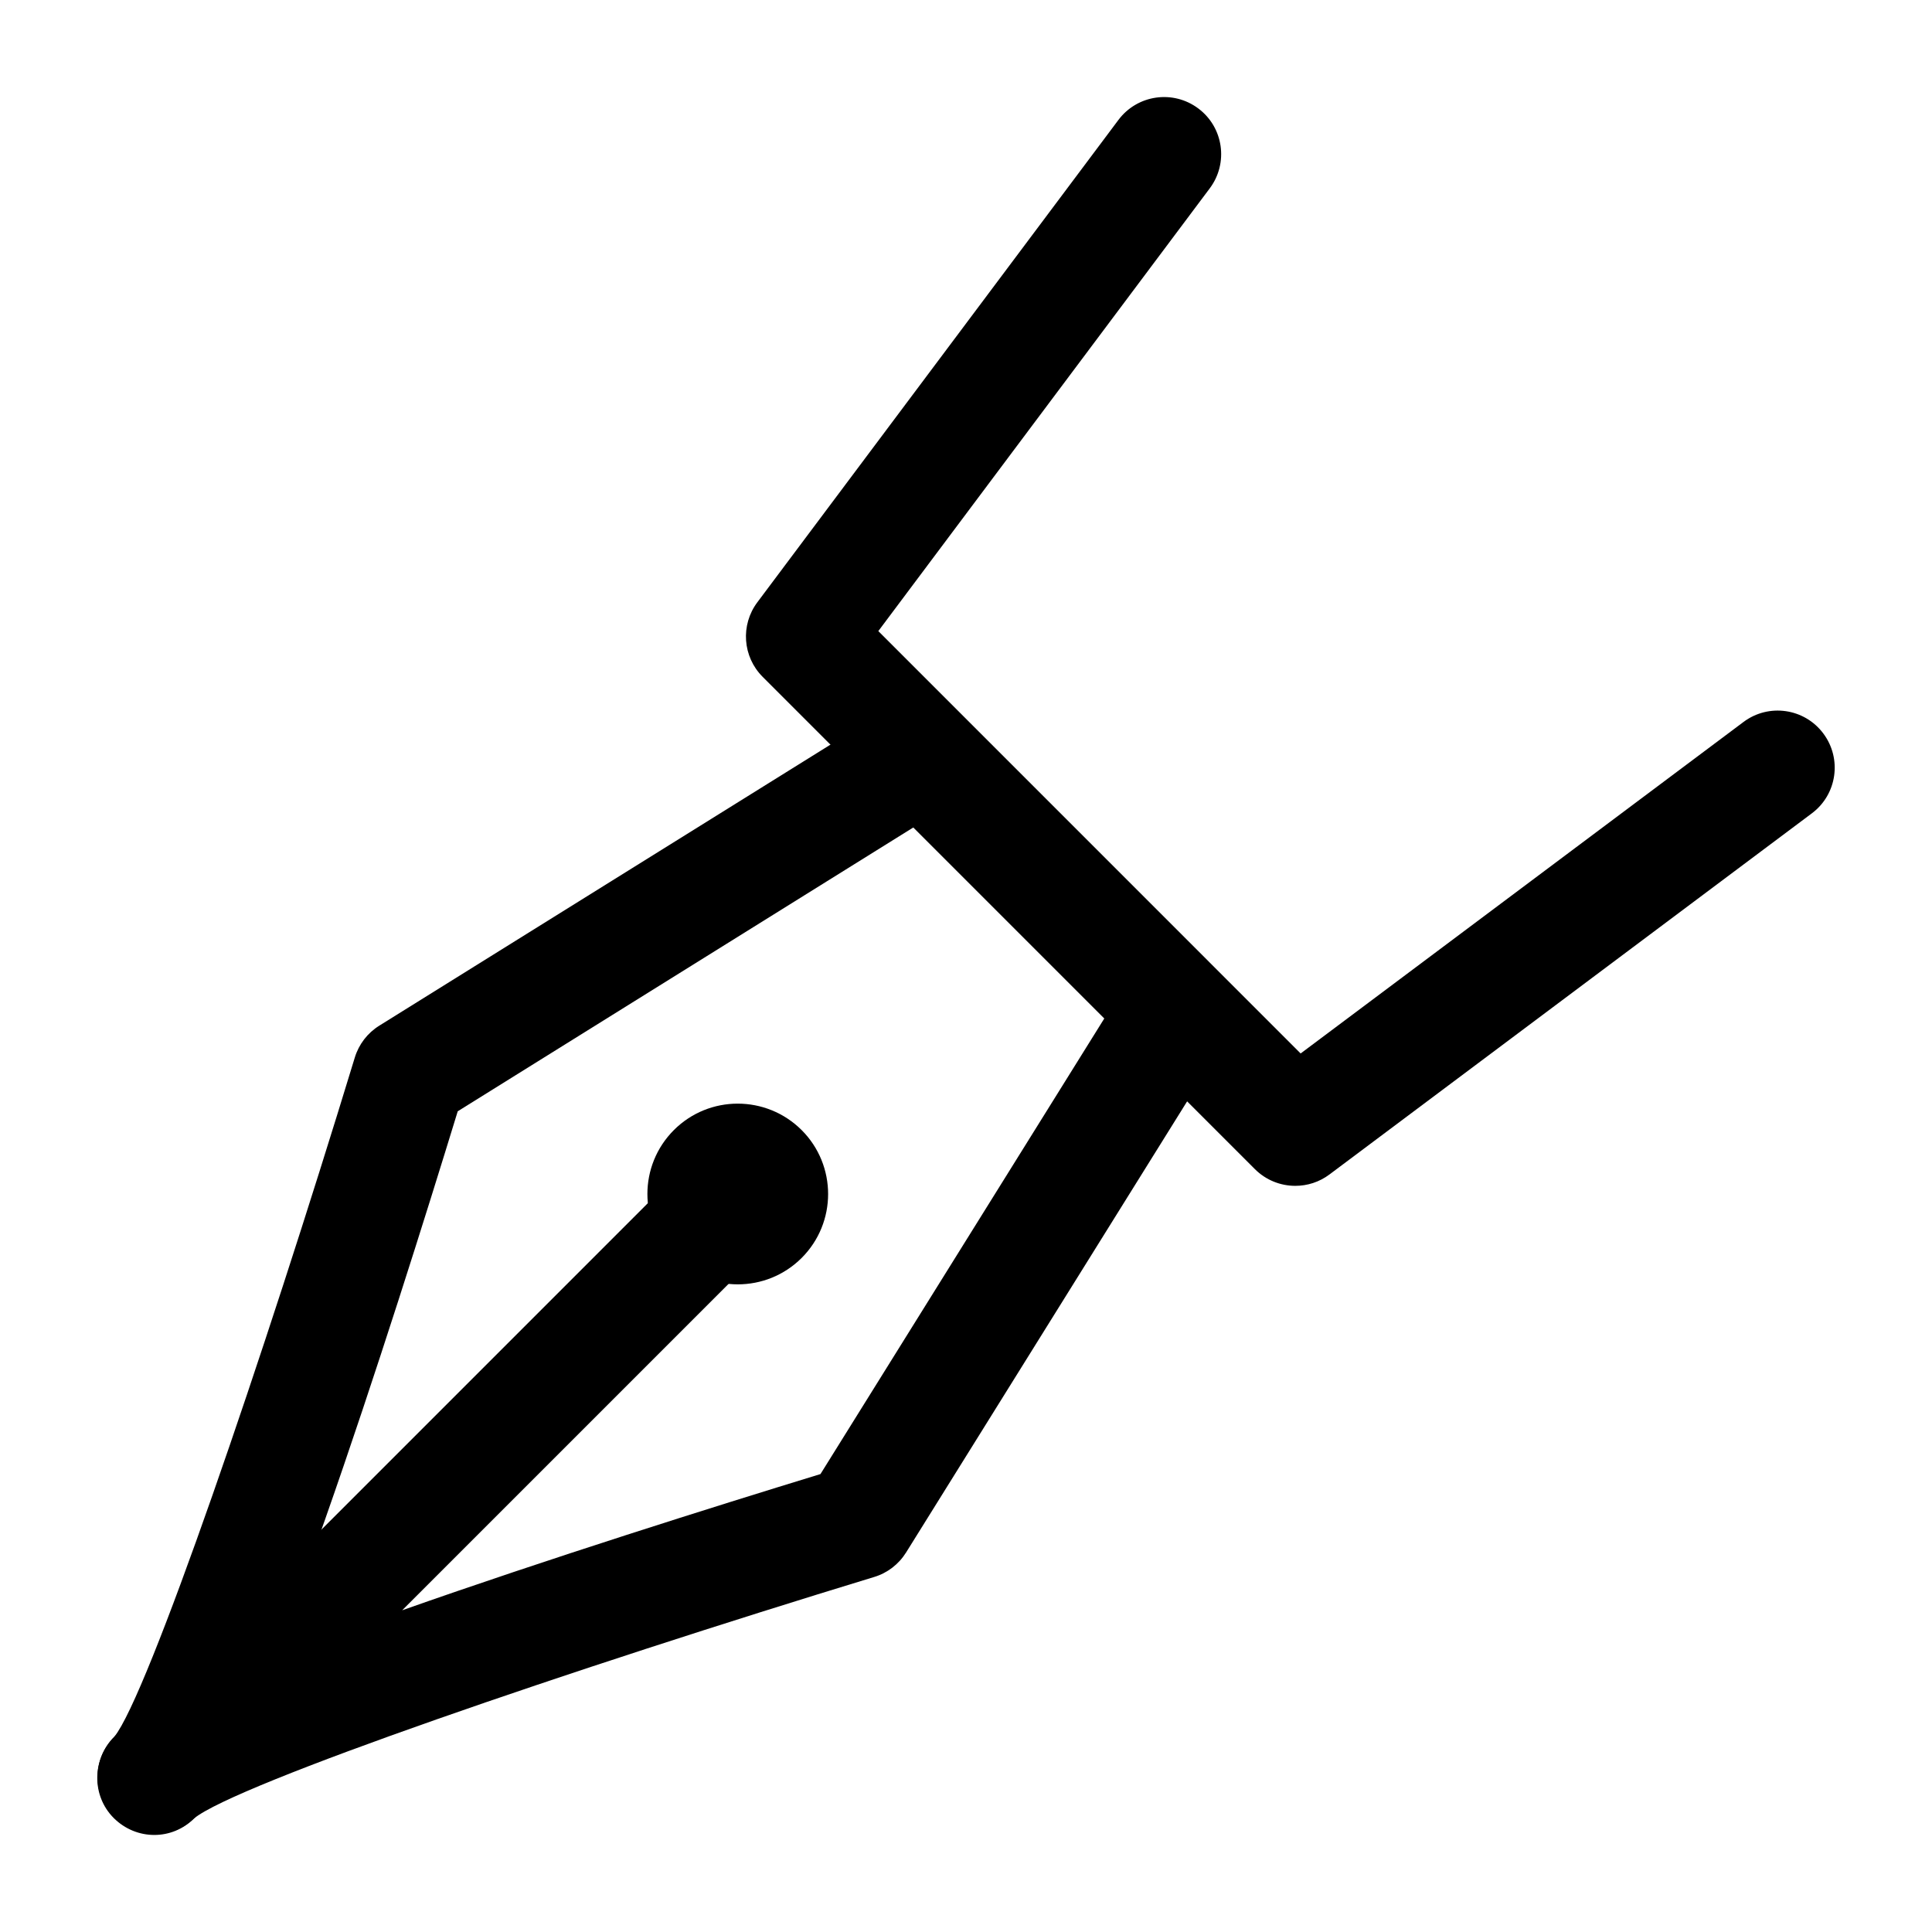
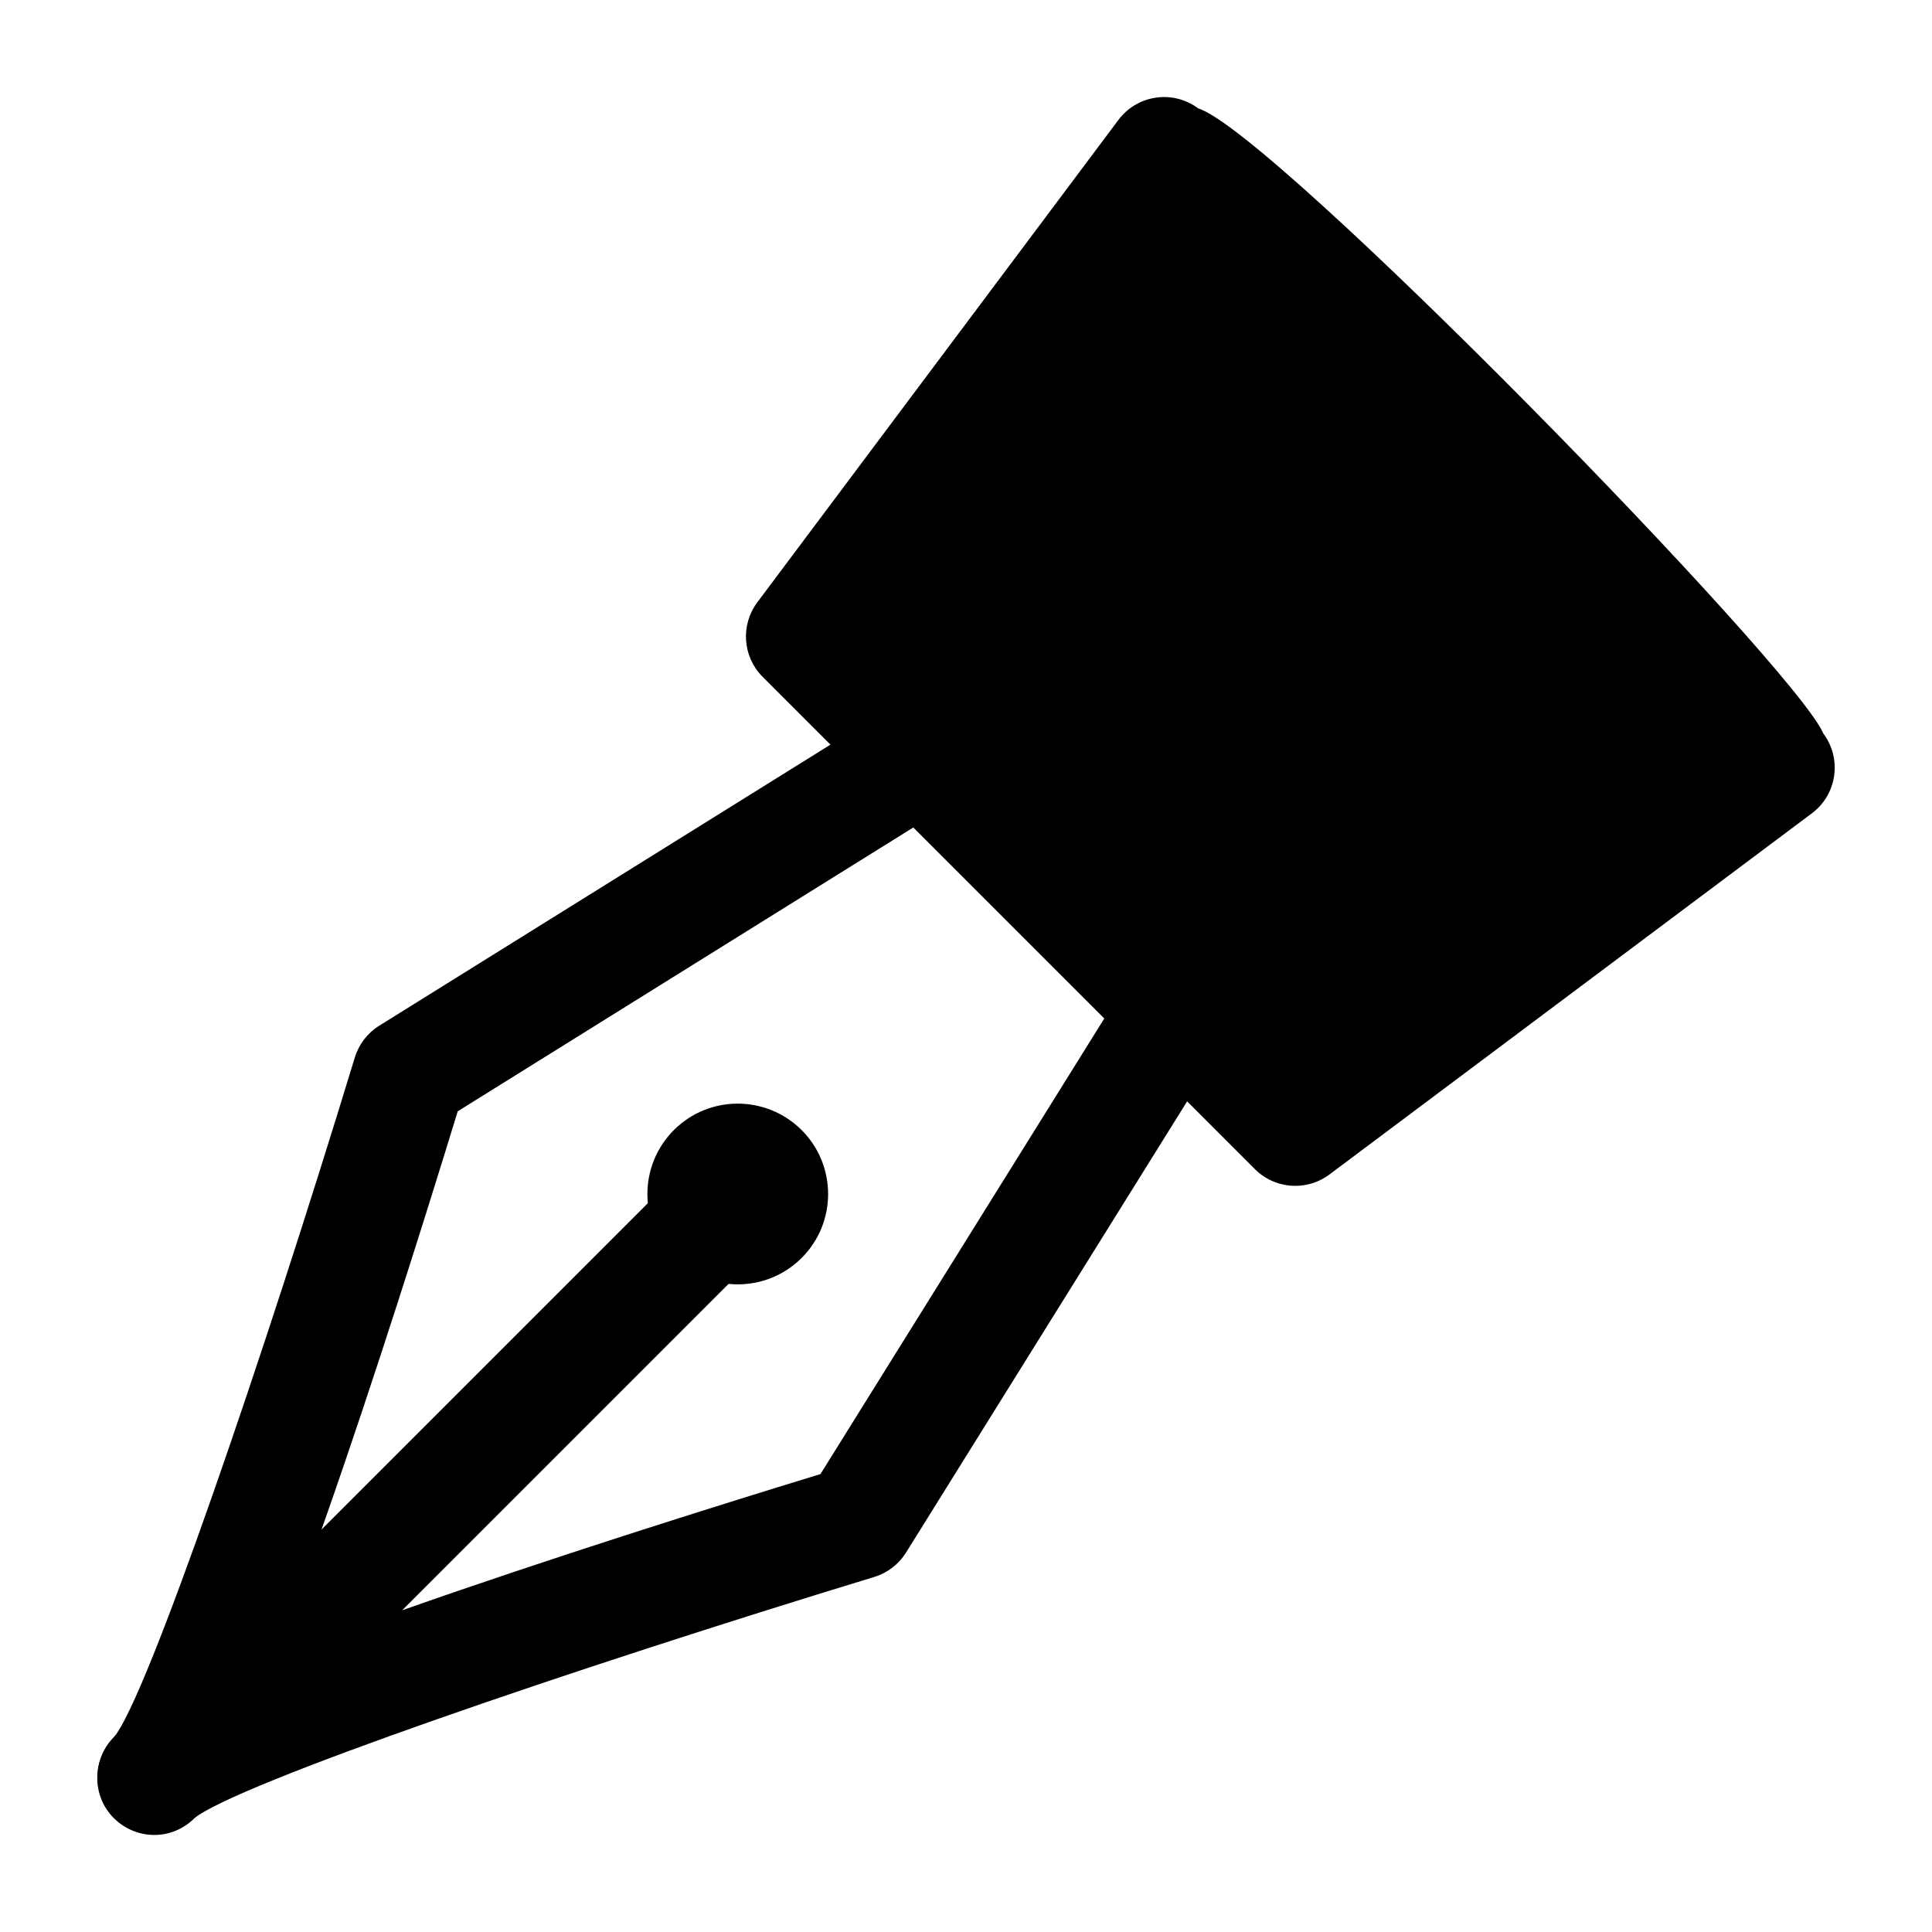
- <svg xmlns="http://www.w3.org/2000/svg" version="1.1" x="0px" y="0px" width="100px" height="100px" viewBox="0 0 100 100" enable-background="new 0 0 100 100" xml:space="preserve">
+ <svg xmlns="http://www.w3.org/2000/svg" version="1.1" x="0px" y="0px" width="100px" height="100px" viewBox="0 0 100 100" enable-background="new 0 0 100 100" xml:space="preserve" id="svg3070">
+   <defs id="defs3092" />
  <g id="Captions">
</g>
  <g id="Your_Icon">
-     <g>
-       <path d="M67.045,61.379c-0.761,0-1.517-0.291-2.091-0.864L39.475,35.033c-1.039-1.039-1.156-2.683-0.275-3.859L57.889,6.208    c0.977-1.306,2.827-1.574,4.135-0.594c1.307,0.977,1.571,2.828,0.593,4.134L45.462,32.665l21.859,21.862L90.242,37.37    c1.306-0.98,3.156-0.712,4.132,0.594c0.979,1.307,0.713,3.159-0.594,4.135L68.813,60.79    C68.286,61.186,67.664,61.379,67.045,61.379z" />
+     <g id="g3074">
+       <path d="m 67.045,61.379 c -0.761,0 -1.517,-0.291 -2.091,-0.864 L 39.475,35.033 C 38.436,33.994 38.319,32.35 39.2,31.174 L 57.889,6.208 c 0.977,-1.306 2.827,-1.574 4.135,-0.594 3.822,1.163 30.865,28.862 32.35,32.35 0.979,1.307 0.713,3.159 -0.594,4.135 L 68.813,60.79 c -0.527,0.396 -1.149,0.589 -1.768,0.589 z" id="path3076" />
    </g>
-     <g>
-       <path d="M8.003,94.94c-0.756,0-1.512-0.288-2.089-0.865c-1.154-1.153-1.154-3.022,0-4.177c1.717-2.103,7.693-19.544,12.451-35.162    c0.209-0.685,0.658-1.268,1.264-1.646L44.851,37.38c1.382-0.863,3.205-0.441,4.068,0.944c0.862,1.384,0.44,3.206-0.944,4.068    L23.692,57.52c-3.294,10.759-10.505,33.459-13.602,36.556C9.514,94.652,8.758,94.94,8.003,94.94z" />
+     <g id="g3078">
+       <path d="M8.003,94.94c-0.756,0-1.512-0.288-2.089-0.865c-1.154-1.153-1.154-3.022,0-4.177c1.717-2.103,7.693-19.544,12.451-35.162    c0.209-0.685,0.658-1.268,1.264-1.646L44.851,37.38c1.382-0.863,3.205-0.441,4.068,0.944c0.862,1.384,0.44,3.206-0.944,4.068    L23.692,57.52c-3.294,10.759-10.505,33.459-13.602,36.556C9.514,94.652,8.758,94.94,8.003,94.94z" id="path3080" />
    </g>
-     <g>
-       <path d="M7.987,94.977c-0.758,0-1.516-0.294-2.101-0.877c-1.152-1.153-1.127-3.047,0.027-4.201l29.236-29.24    c1.154-1.152,3.023-1.152,4.178,0c1.152,1.154,1.152,3.024,0,4.178l-18.51,18.511c7.527-2.658,16.148-5.367,21.65-7.05    l15.128-24.283c0.861-1.382,2.683-1.806,4.069-0.943c1.384,0.862,1.806,2.685,0.944,4.068L46.897,80.359    c-0.379,0.606-0.962,1.057-1.646,1.264C29.633,86.382,12.193,92.357,10.04,94.124C9.468,94.695,8.729,94.977,7.987,94.977z" />
+     <g id="g3082">
+       <path d="M7.987,94.977c-0.758,0-1.516-0.294-2.101-0.877c-1.152-1.153-1.127-3.047,0.027-4.201l29.236-29.24    c1.154-1.152,3.023-1.152,4.178,0c1.152,1.154,1.152,3.024,0,4.178l-18.51,18.511c7.527-2.658,16.148-5.367,21.65-7.05    l15.128-24.283c0.861-1.382,2.683-1.806,4.069-0.943c1.384,0.862,1.806,2.685,0.944,4.068L46.897,80.359    c-0.379,0.606-0.962,1.057-1.646,1.264C29.633,86.382,12.193,92.357,10.04,94.124C9.468,94.695,8.729,94.977,7.987,94.977z" id="path3084" />
    </g>
-     <g>
-       <path d="M34.879,58.493c1.824-1.825,4.785-1.826,6.616,0.002c1.824,1.826,1.824,4.79,0,6.614c-1.825,1.825-4.787,1.825-6.616,0    C33.053,63.279,33.053,60.321,34.879,58.493z" />
+     <g id="g3086">
+       <path d="M34.879,58.493c1.824-1.825,4.785-1.826,6.616,0.002c1.824,1.826,1.824,4.79,0,6.614c-1.825,1.825-4.787,1.825-6.616,0    C33.053,63.279,33.053,60.321,34.879,58.493z" id="path3088" />
    </g>
  </g>
</svg>
